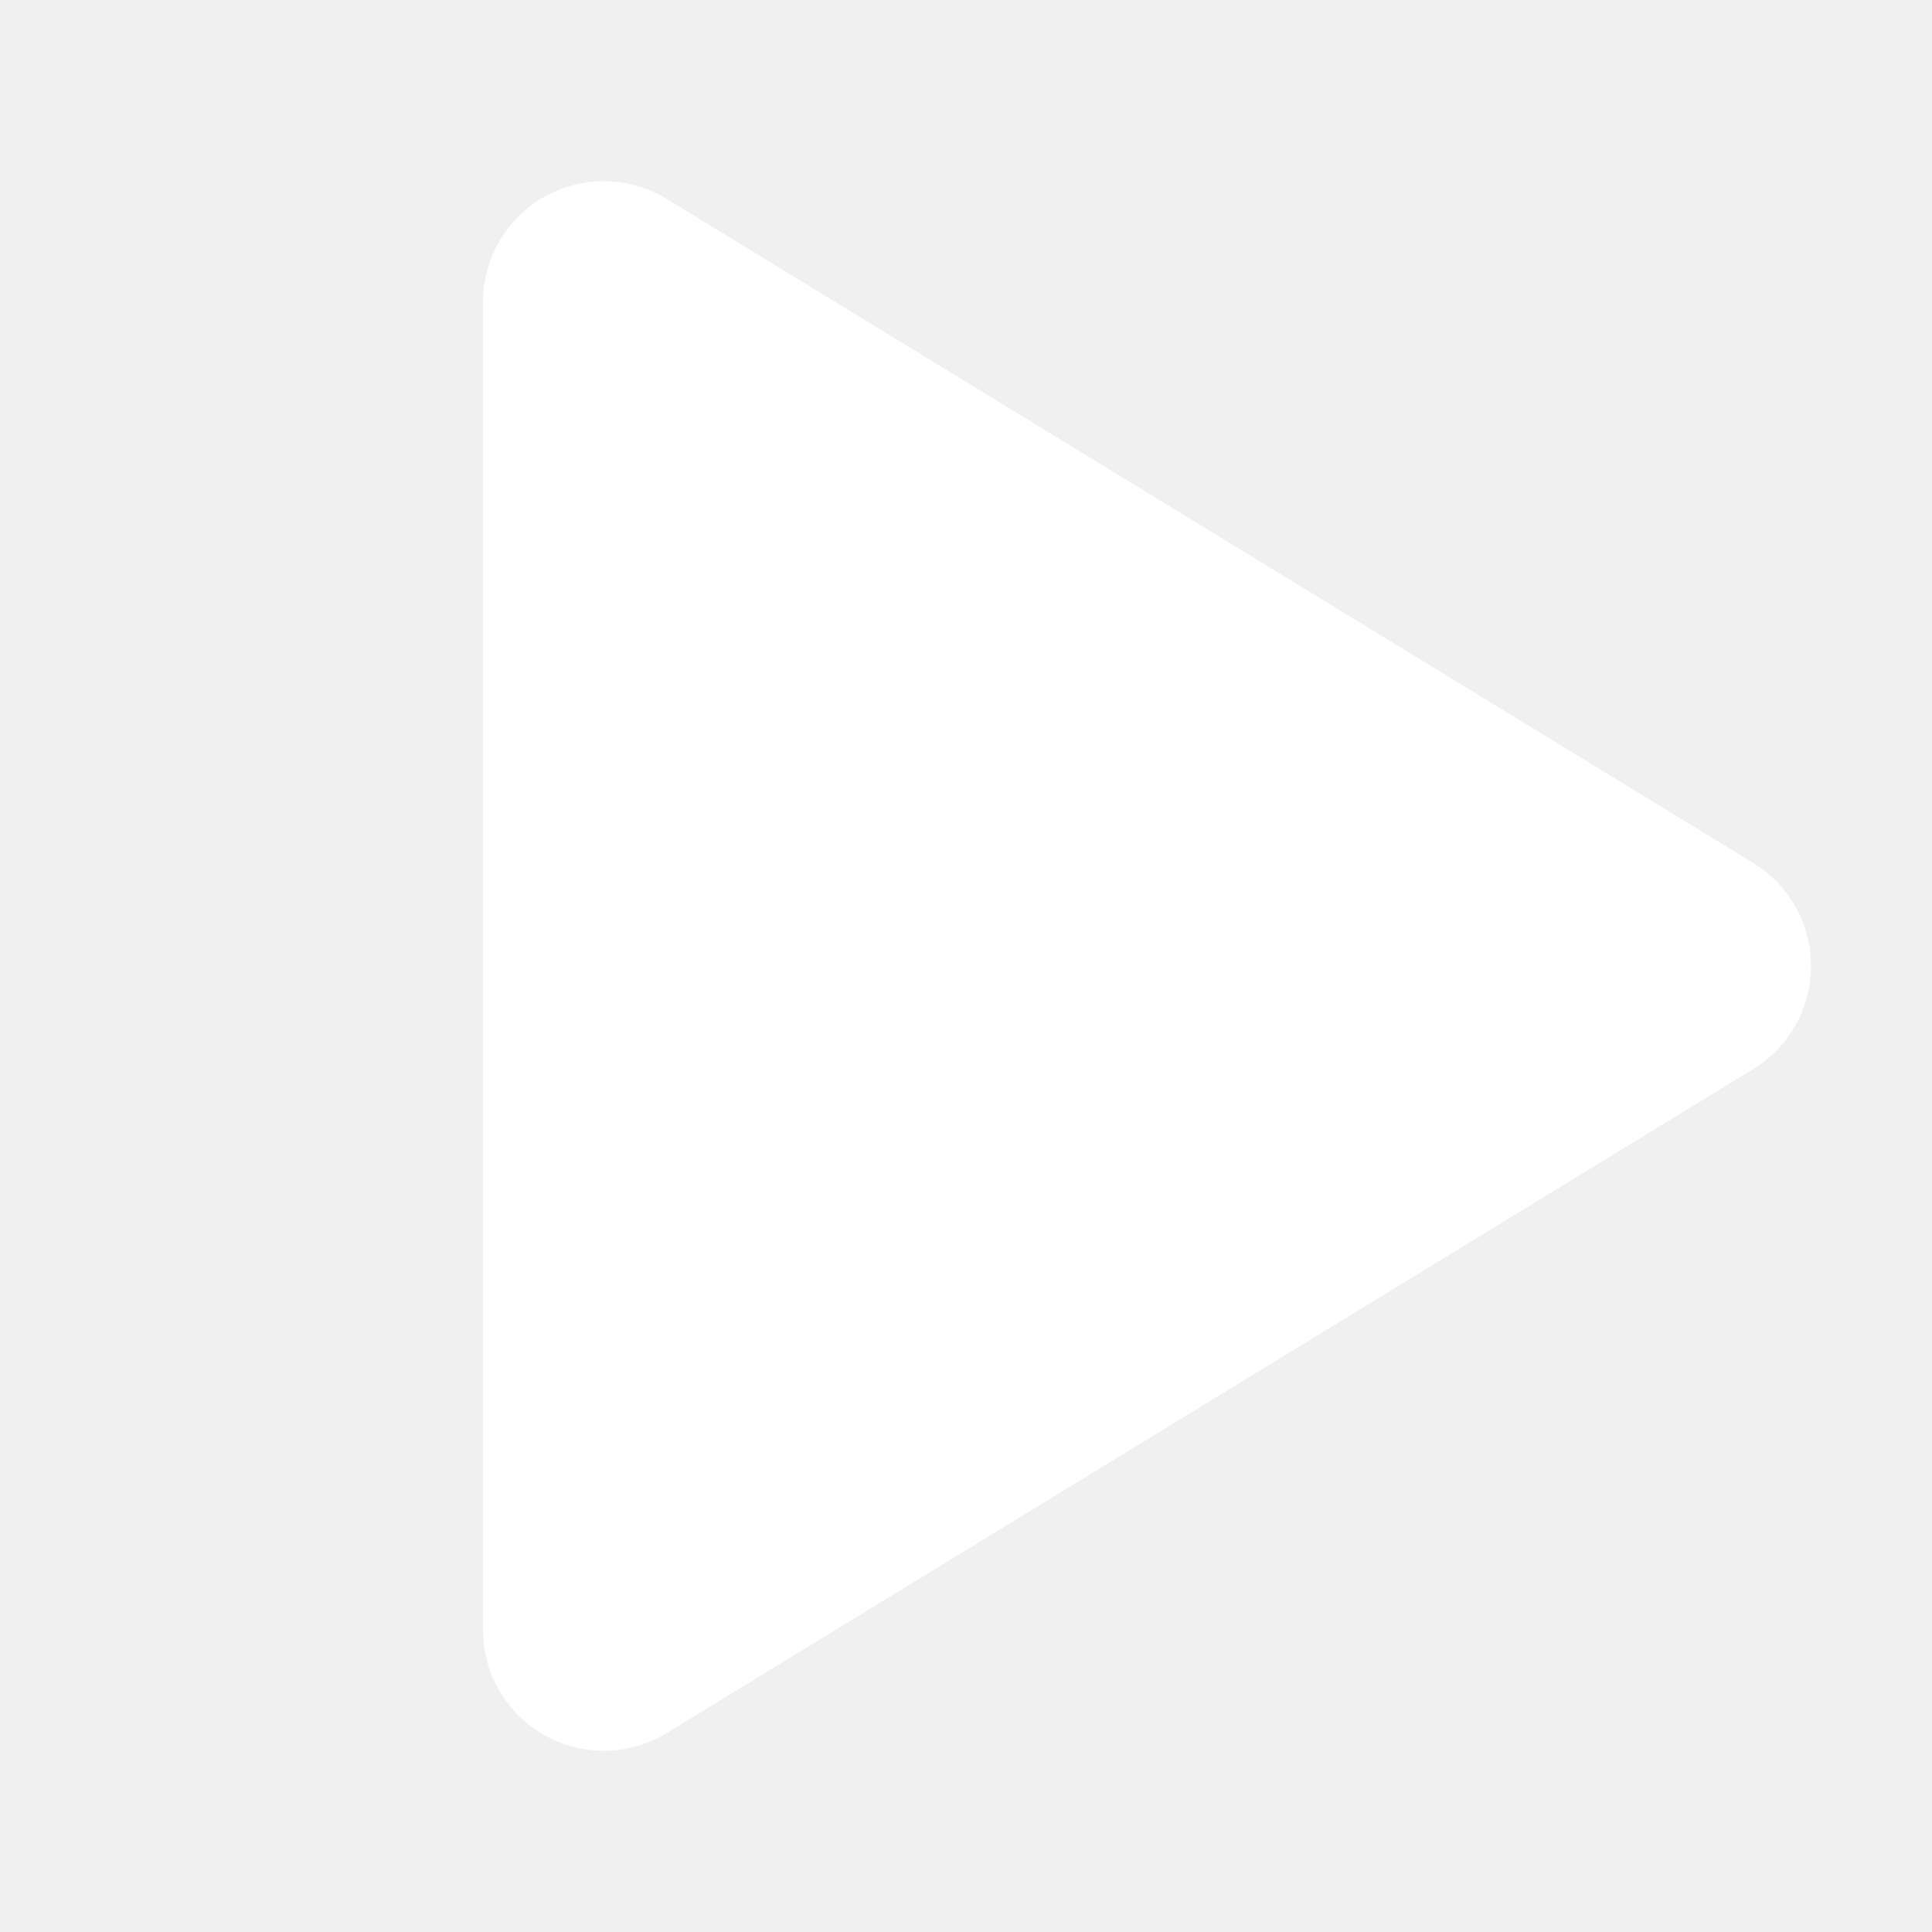
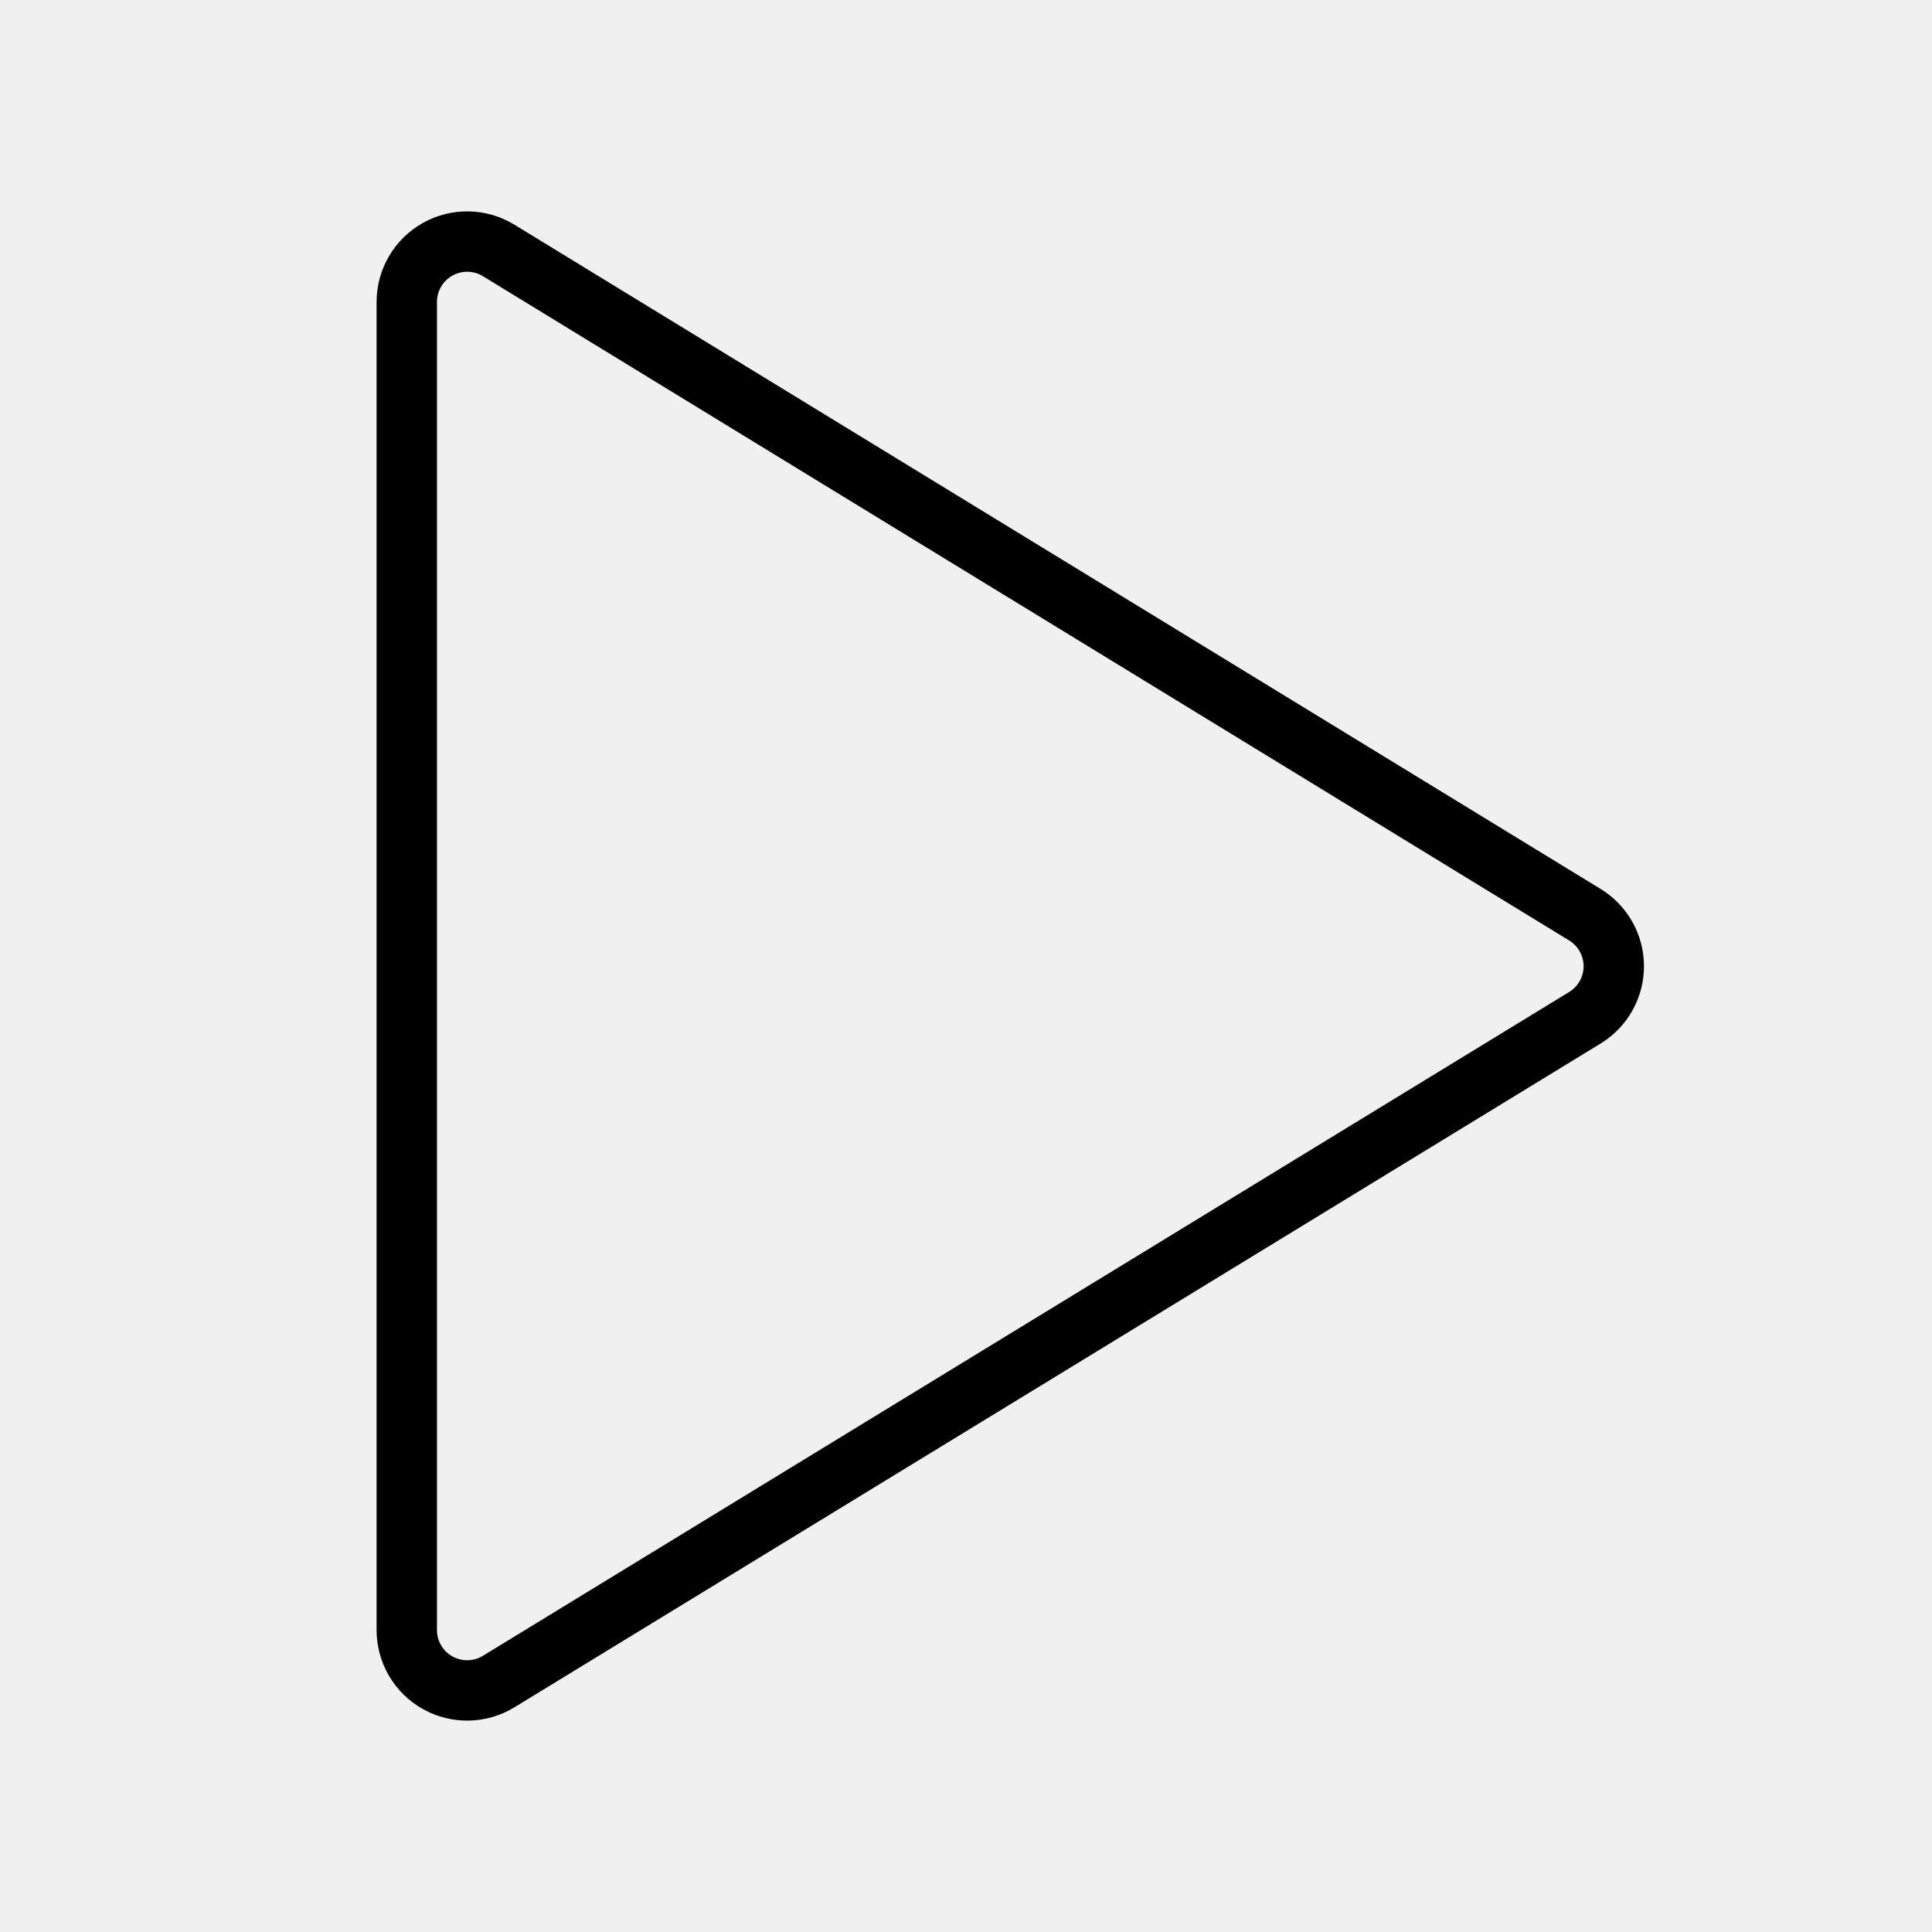
- <svg xmlns="http://www.w3.org/2000/svg" class="w-5 h-5" width="192" height="192" fill="#fff" viewBox="0 0 256 256">
+ <svg xmlns="http://www.w3.org/2000/svg" width="192" height="192" fill="#000000" viewBox="0 0 256 256">
  <rect width="256" height="256" fill="none" />
-   <path d="M232.312,114.344,88.344,26.359A15.998,15.998,0,0,0,64,40.008V215.992a16.005,16.005,0,0,0,24.344,13.648L232.312,141.656a16.007,16.007,0,0,0,0-27.312Z" />
+   <path class="svg-stroke" d="m 210 121.2 l -143.9 -88 a 8 8 0 0 0 -12.2 6.8 v 176 a 8 8 0 0 0 12.2 6.8 l 144 -88 a 8 8 0 0 0 -0.1 -13.6 z" fill="none" stroke="#000000" stroke-linecap="round" stroke-linejoin="round" stroke-width="8" />
</svg>
